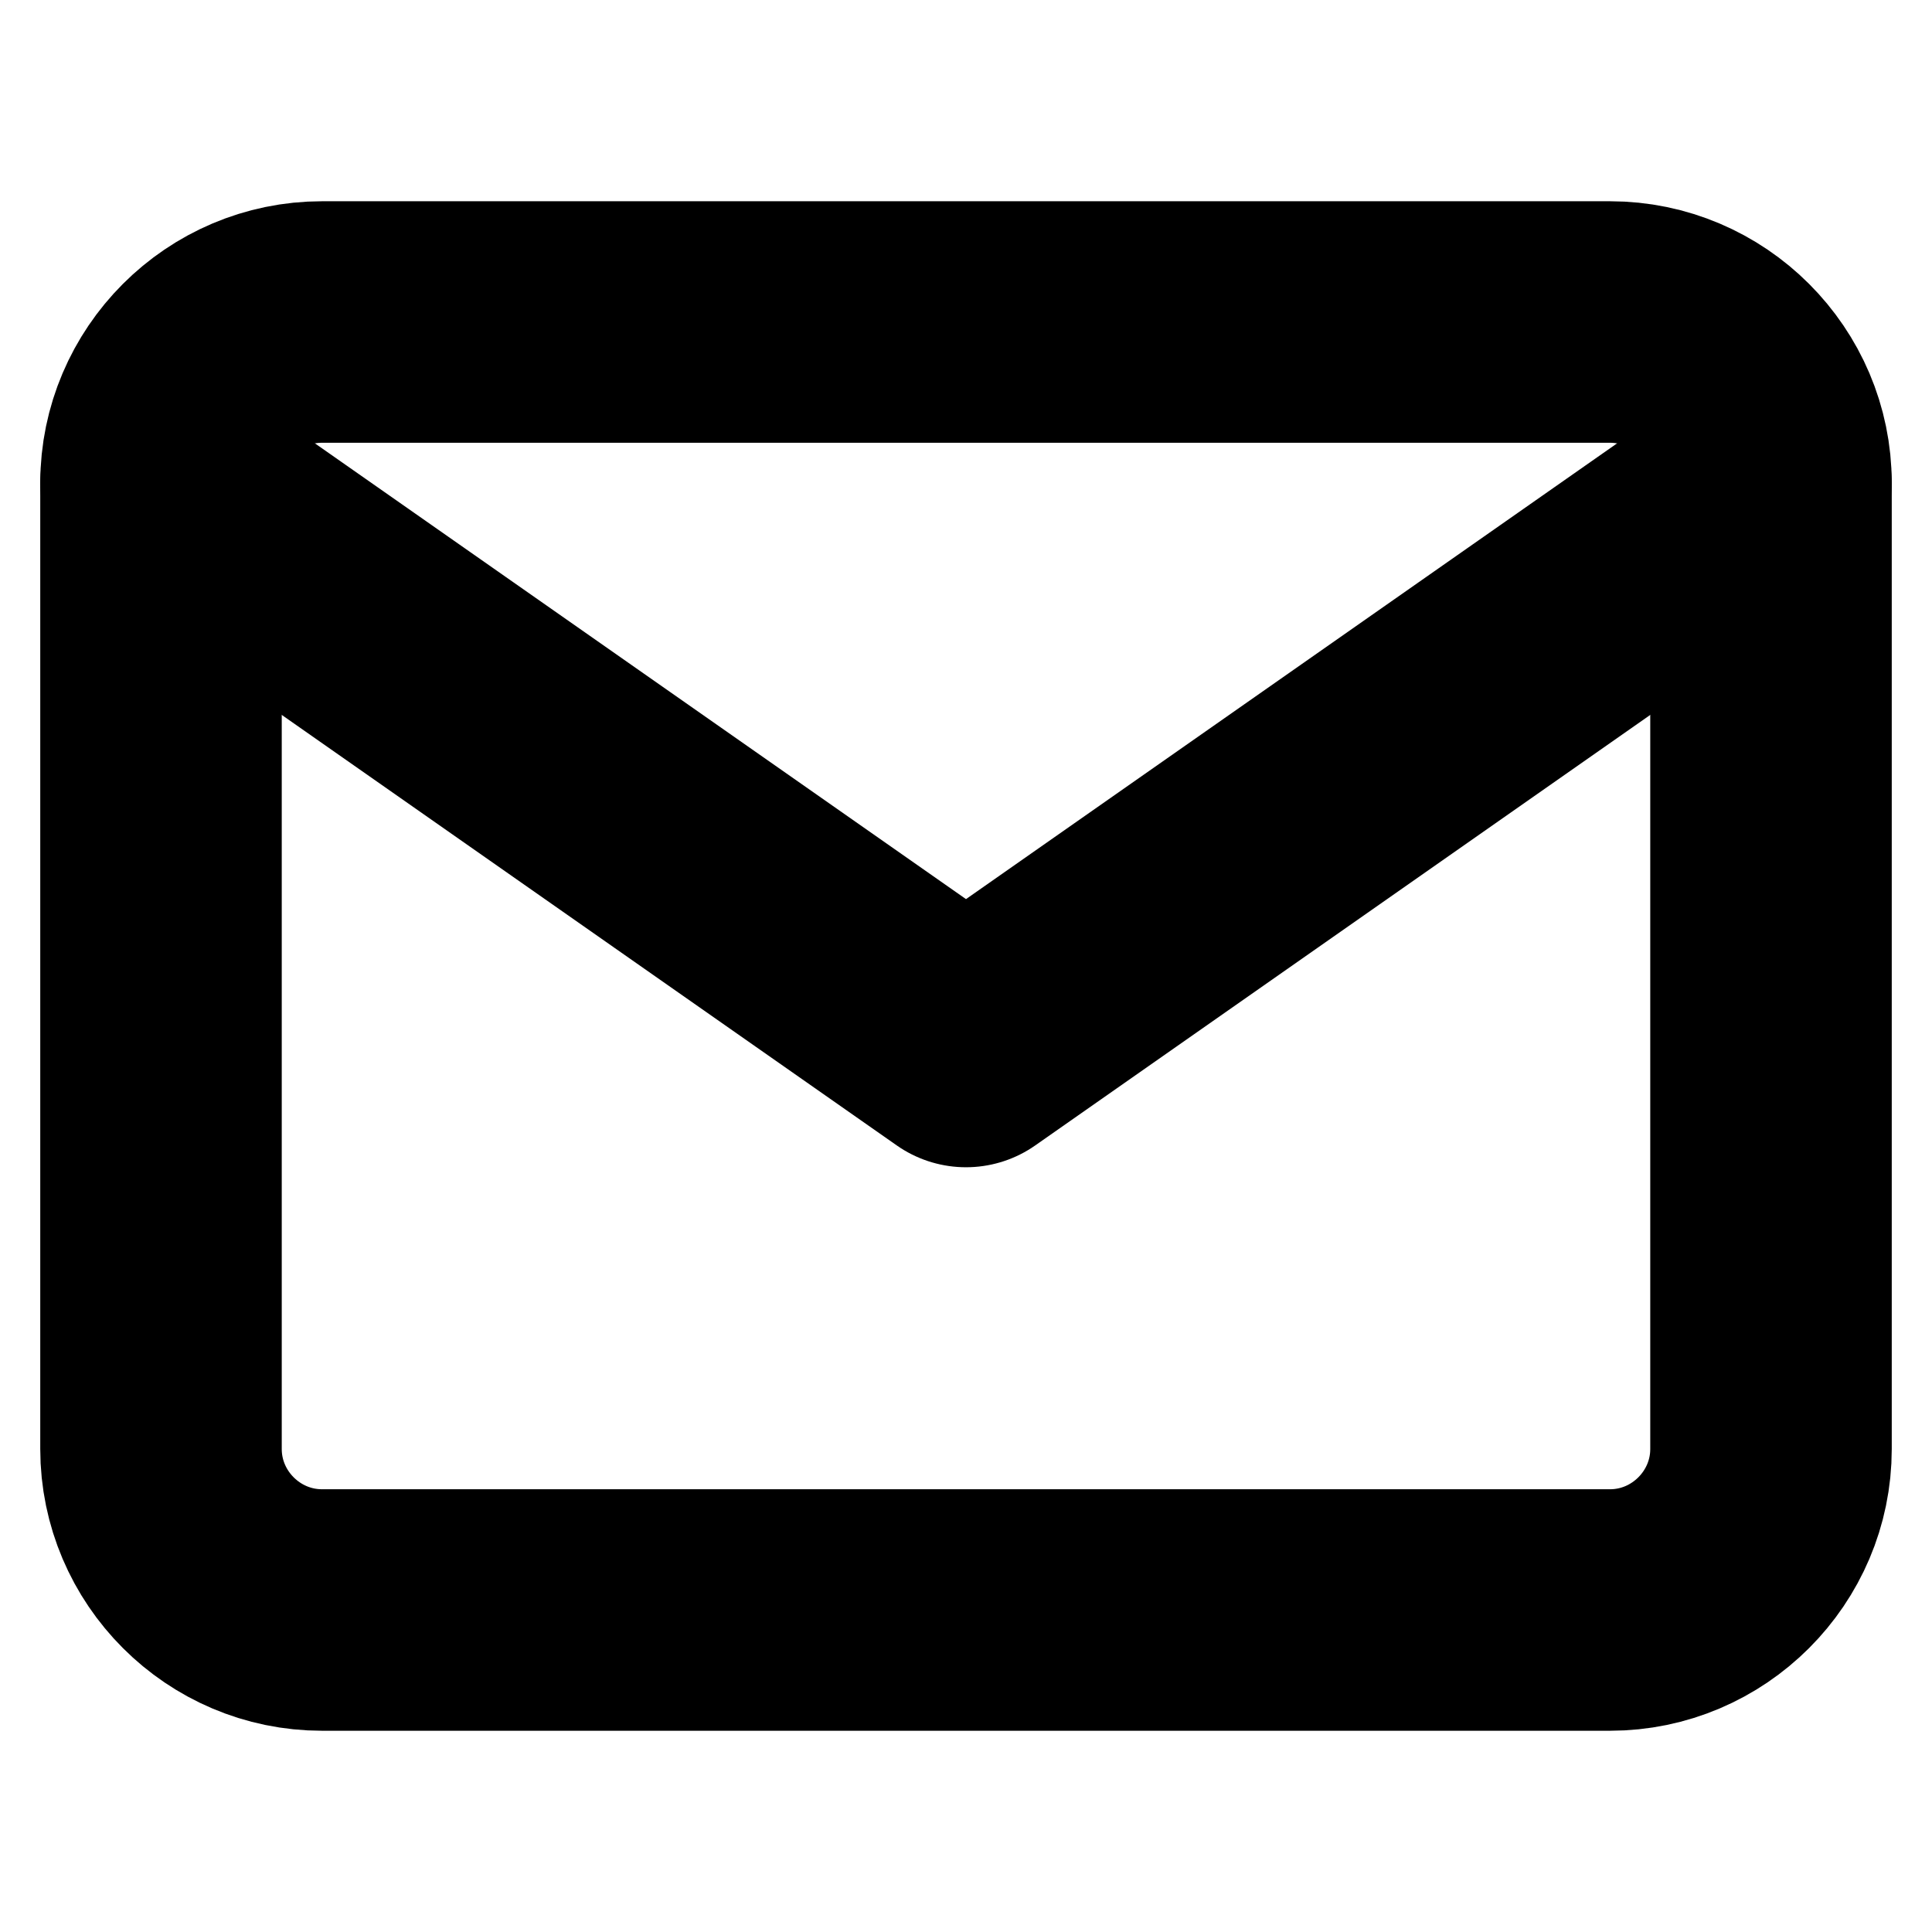
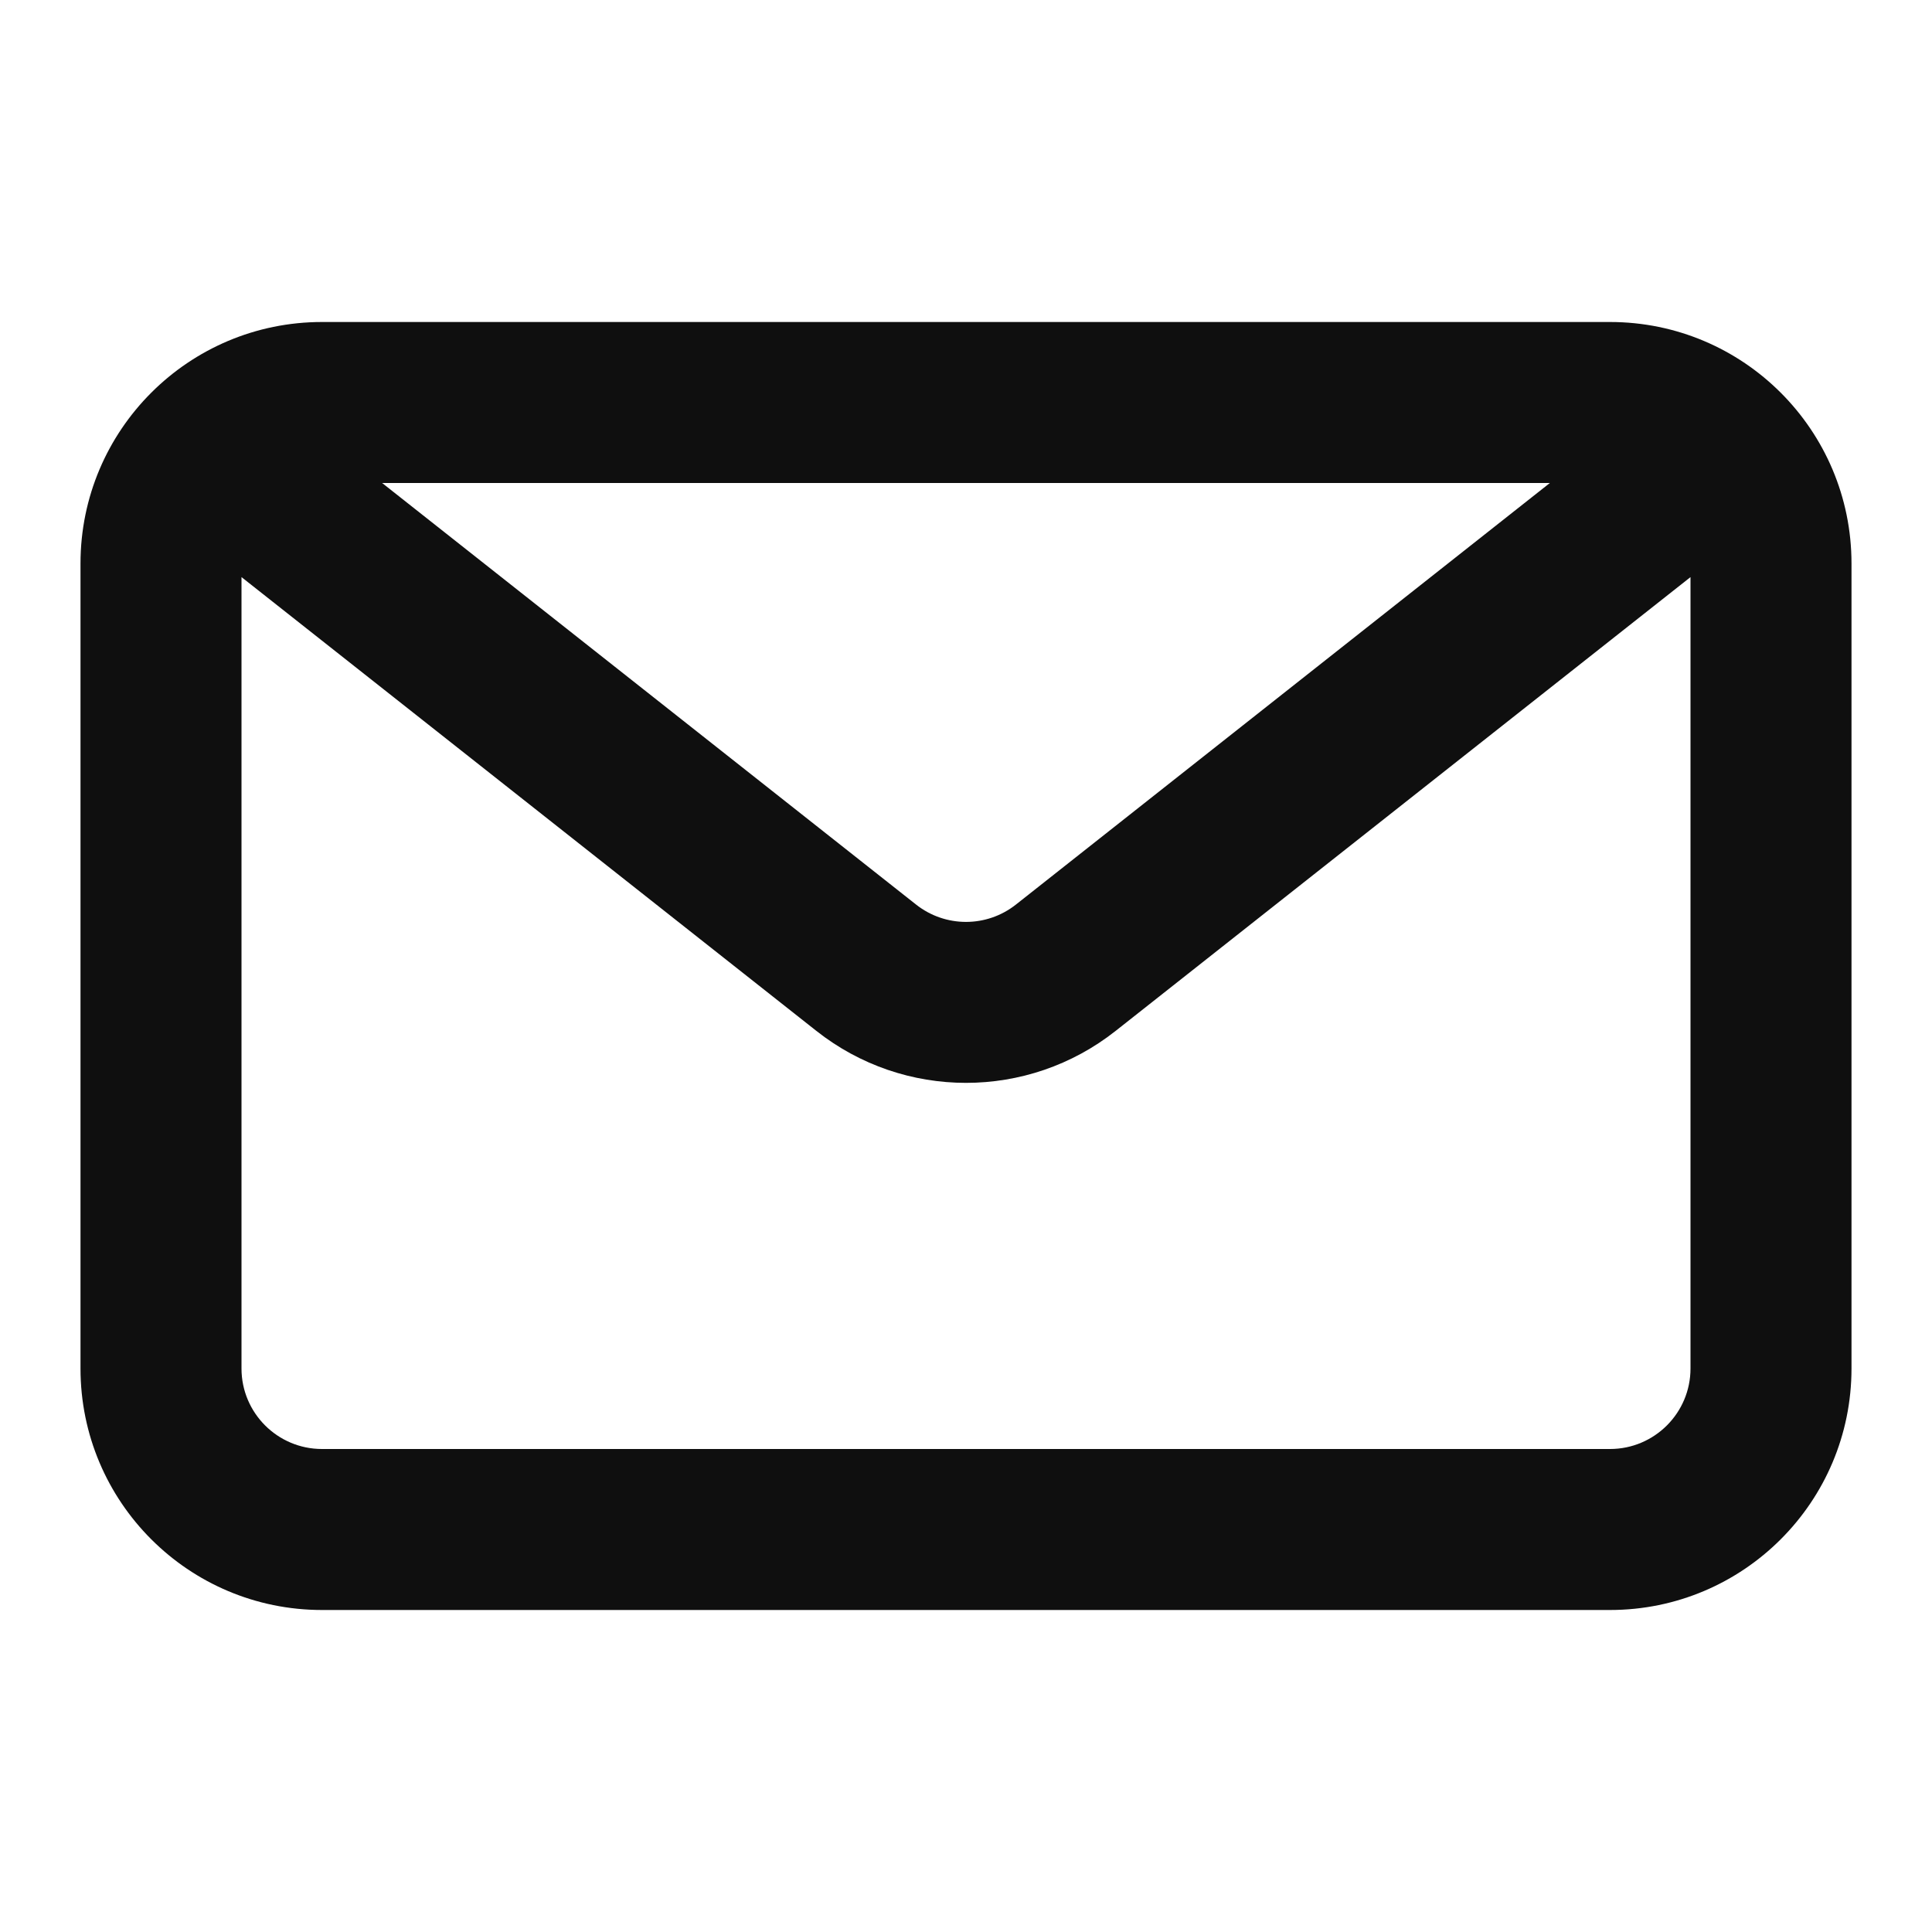
- <svg xmlns="http://www.w3.org/2000/svg" width="24" height="24" viewBox="0 0 24 24" fill="none" stroke="currentColor" stroke-width="3" stroke-linecap="round" stroke-linejoin="round" class="feather feather-mail">
-   <path d="M4 4h16c1.1 0 2 .9 2 2v12c0 1.1-.9 2-2 2H4c-1.1 0-2-.9-2-2V6c0-1.1.9-2 2-2z" />
-   <polyline points="22,6 12,13 2,6" />
+ <svg xmlns="http://www.w3.org/2000/svg" width="800px" height="800px" viewBox="0 0 24 24" fill="none">
+   <path fill-rule="evenodd" clip-rule="evenodd" d="M20 4C21.657 4 23 5.343 23 7V17C23 18.657 21.657 20 20 20H4C2.343 20 1 18.657 1 17V7C1 5.343 2.343 4 4 4H20ZM19.253 6H4.747L11.38 11.237C11.744 11.524 12.256 11.524 12.62 11.237L19.253 6ZM3 7.169V17C3 17.552 3.448 18 4 18H20C20.552 18 21 17.552 21 17V7.169L13.859 12.806C12.769 13.667 11.231 13.667 10.141 12.806L3 7.169Z" fill="#0F0F0F" />
</svg>
